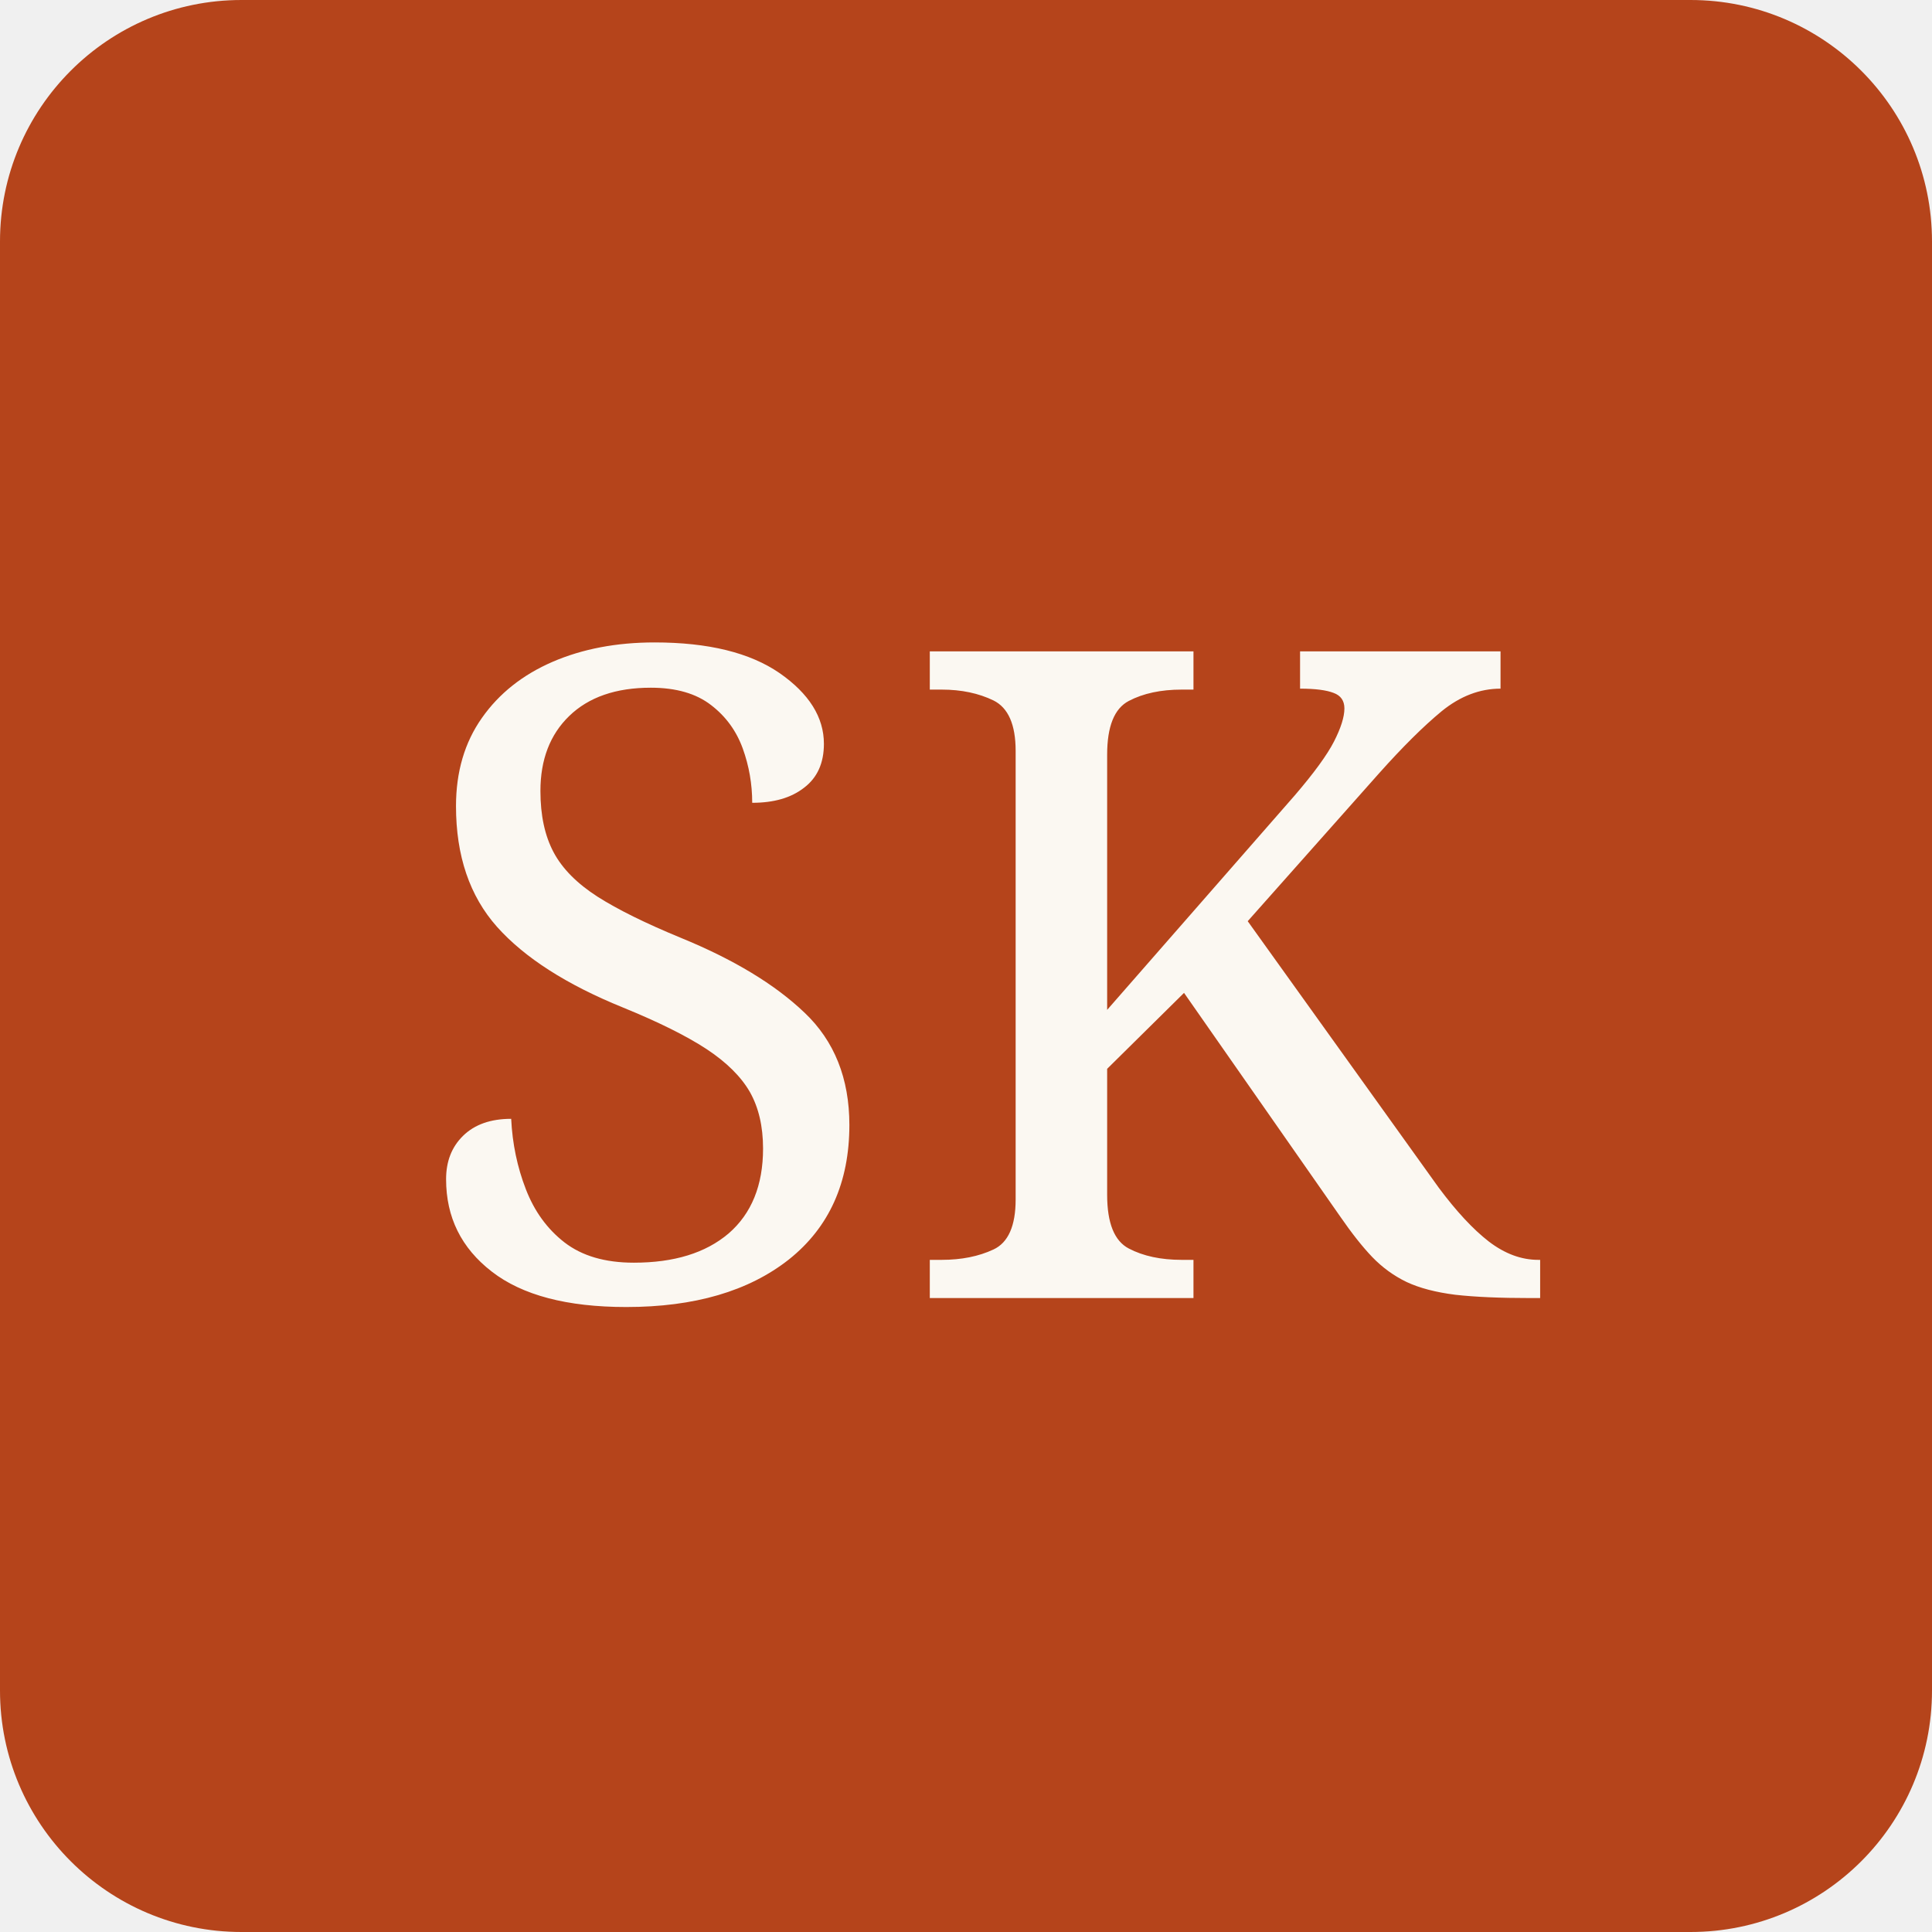
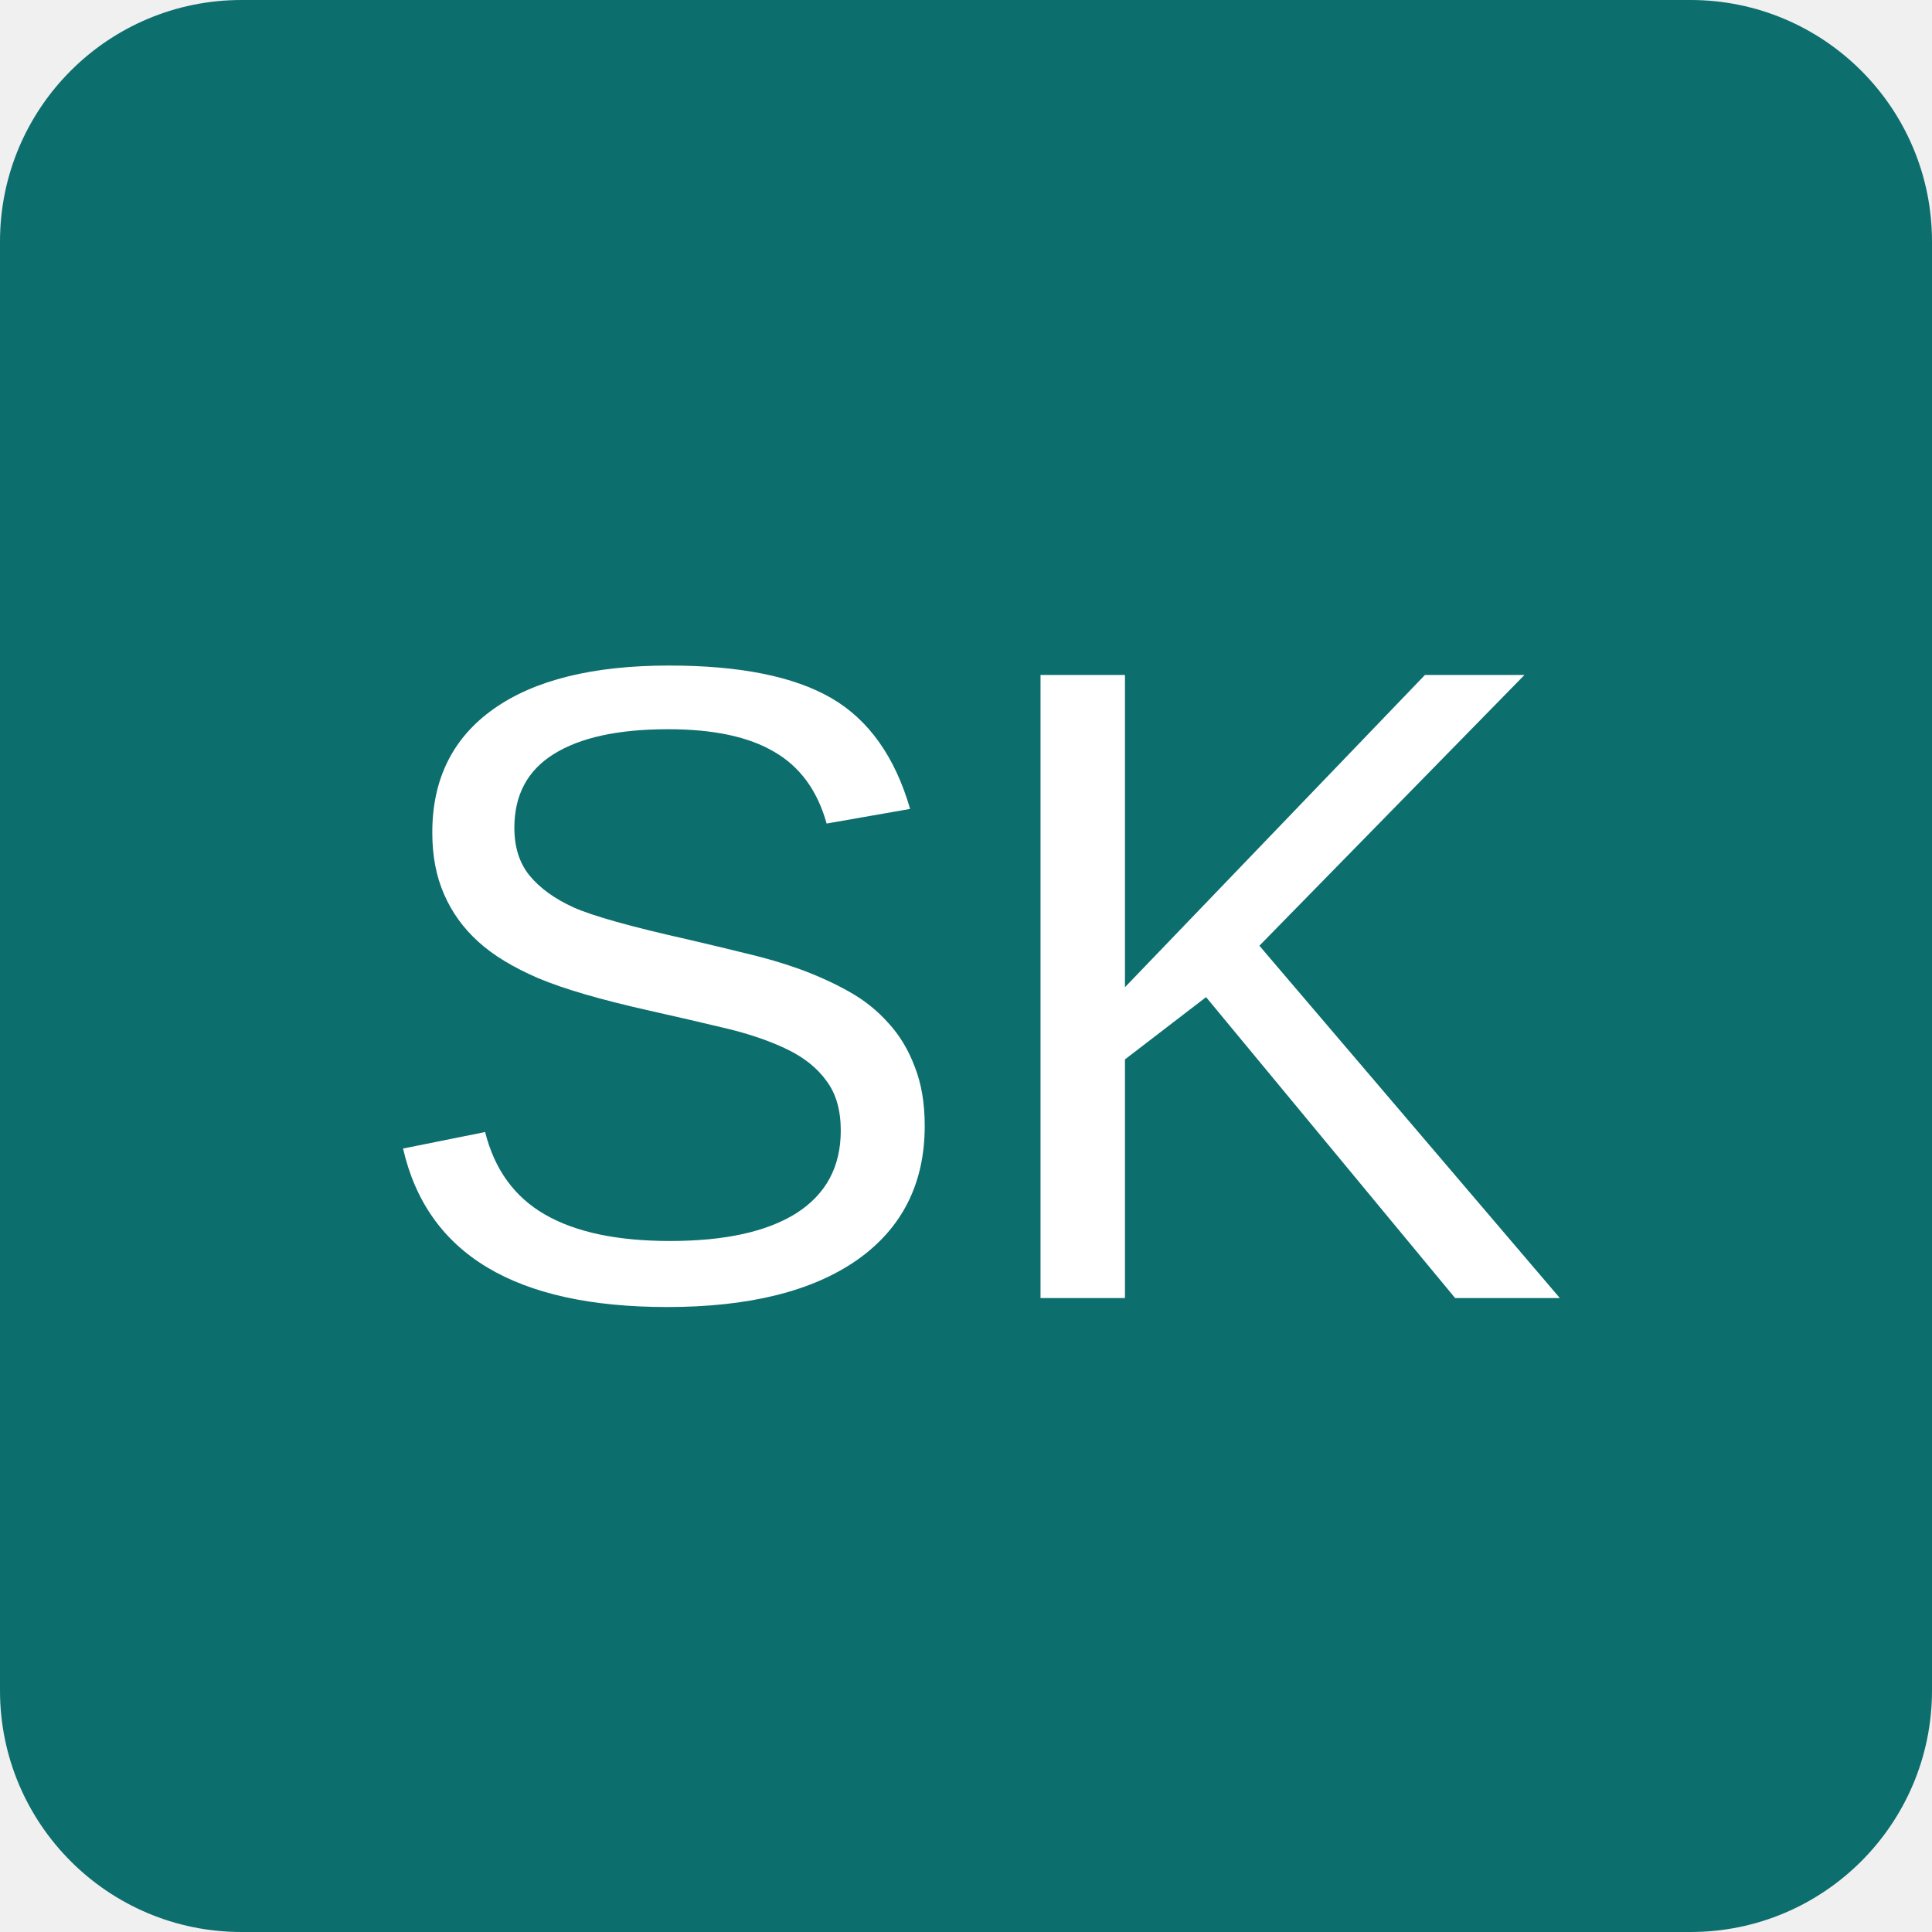
<svg xmlns="http://www.w3.org/2000/svg" viewBox="0 0 64 64">
-   <rect width="64" height="64" rx="8" fill="#b5441b" />
-   <text x="32" y="43" text-anchor="middle" font-family="Georgia, serif" font-size="30" fill="#fbf8f2">SK</text>
+   <rect width="64" height="64" rx="8" fill="#0d6e6e" />
+   <text x="32" y="43" text-anchor="middle" font-family="Arial, sans-serif" font-size="30" fill="#ffffff">SK</text>
</svg>
